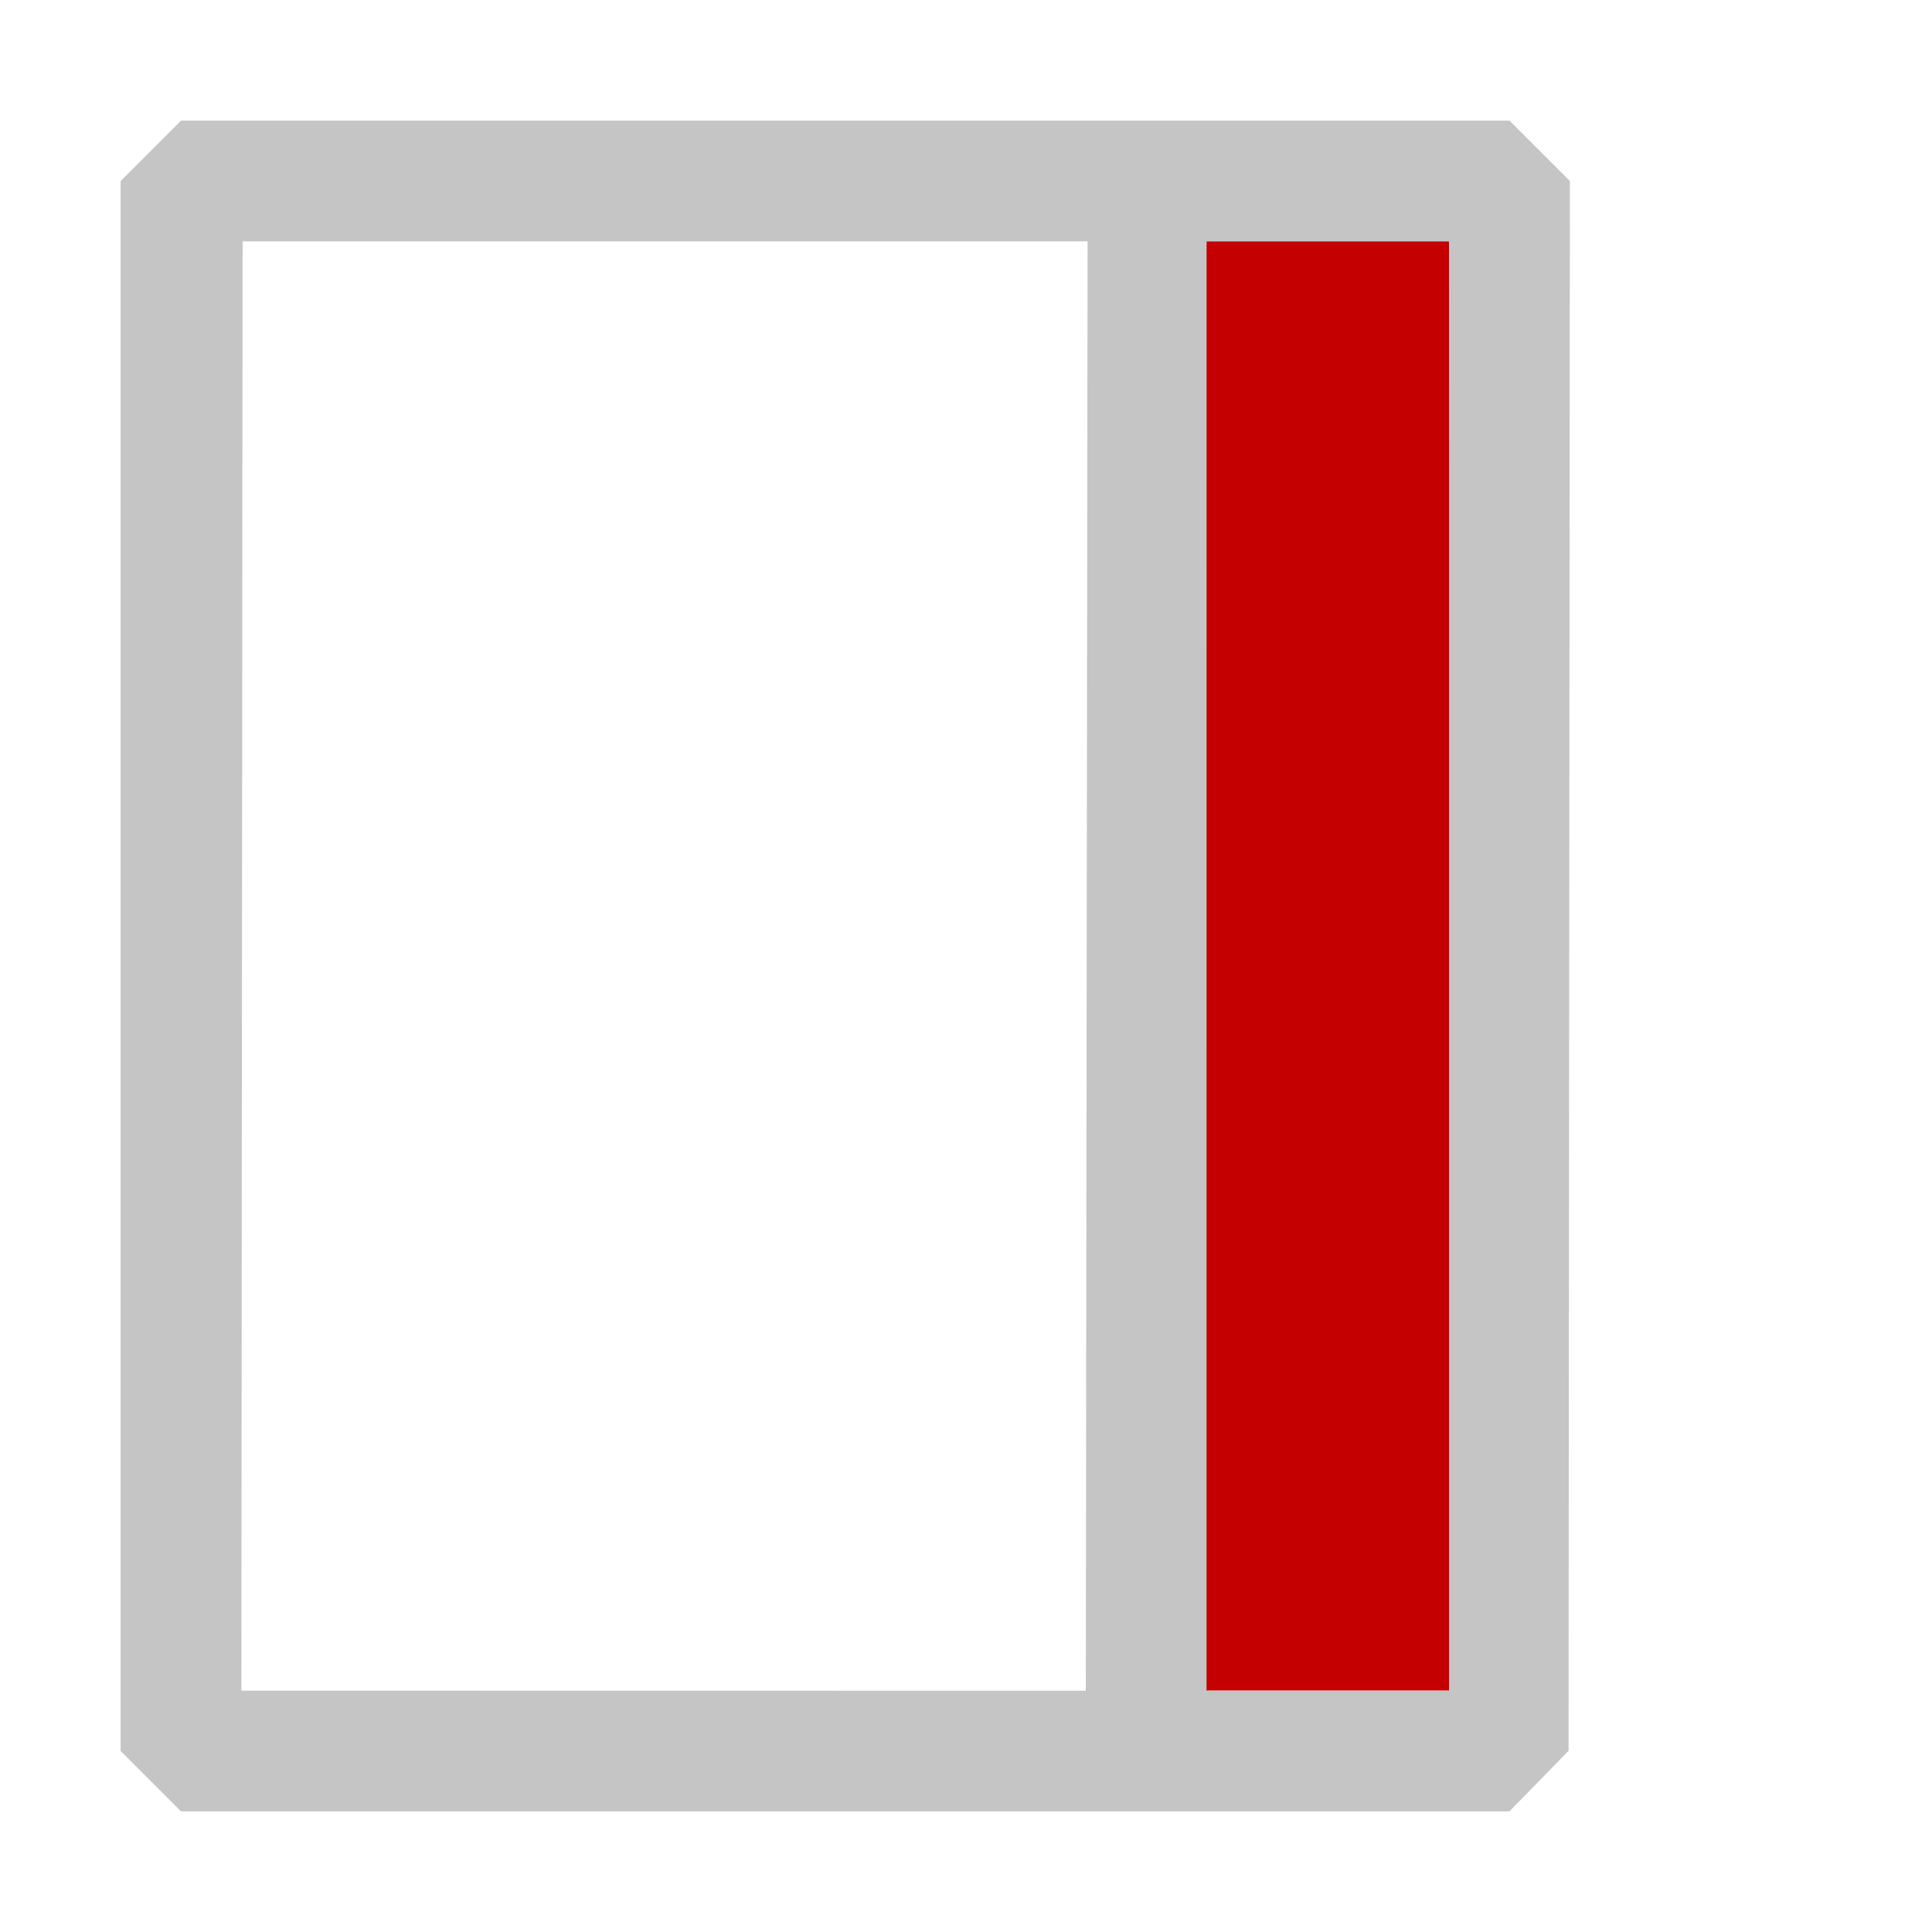
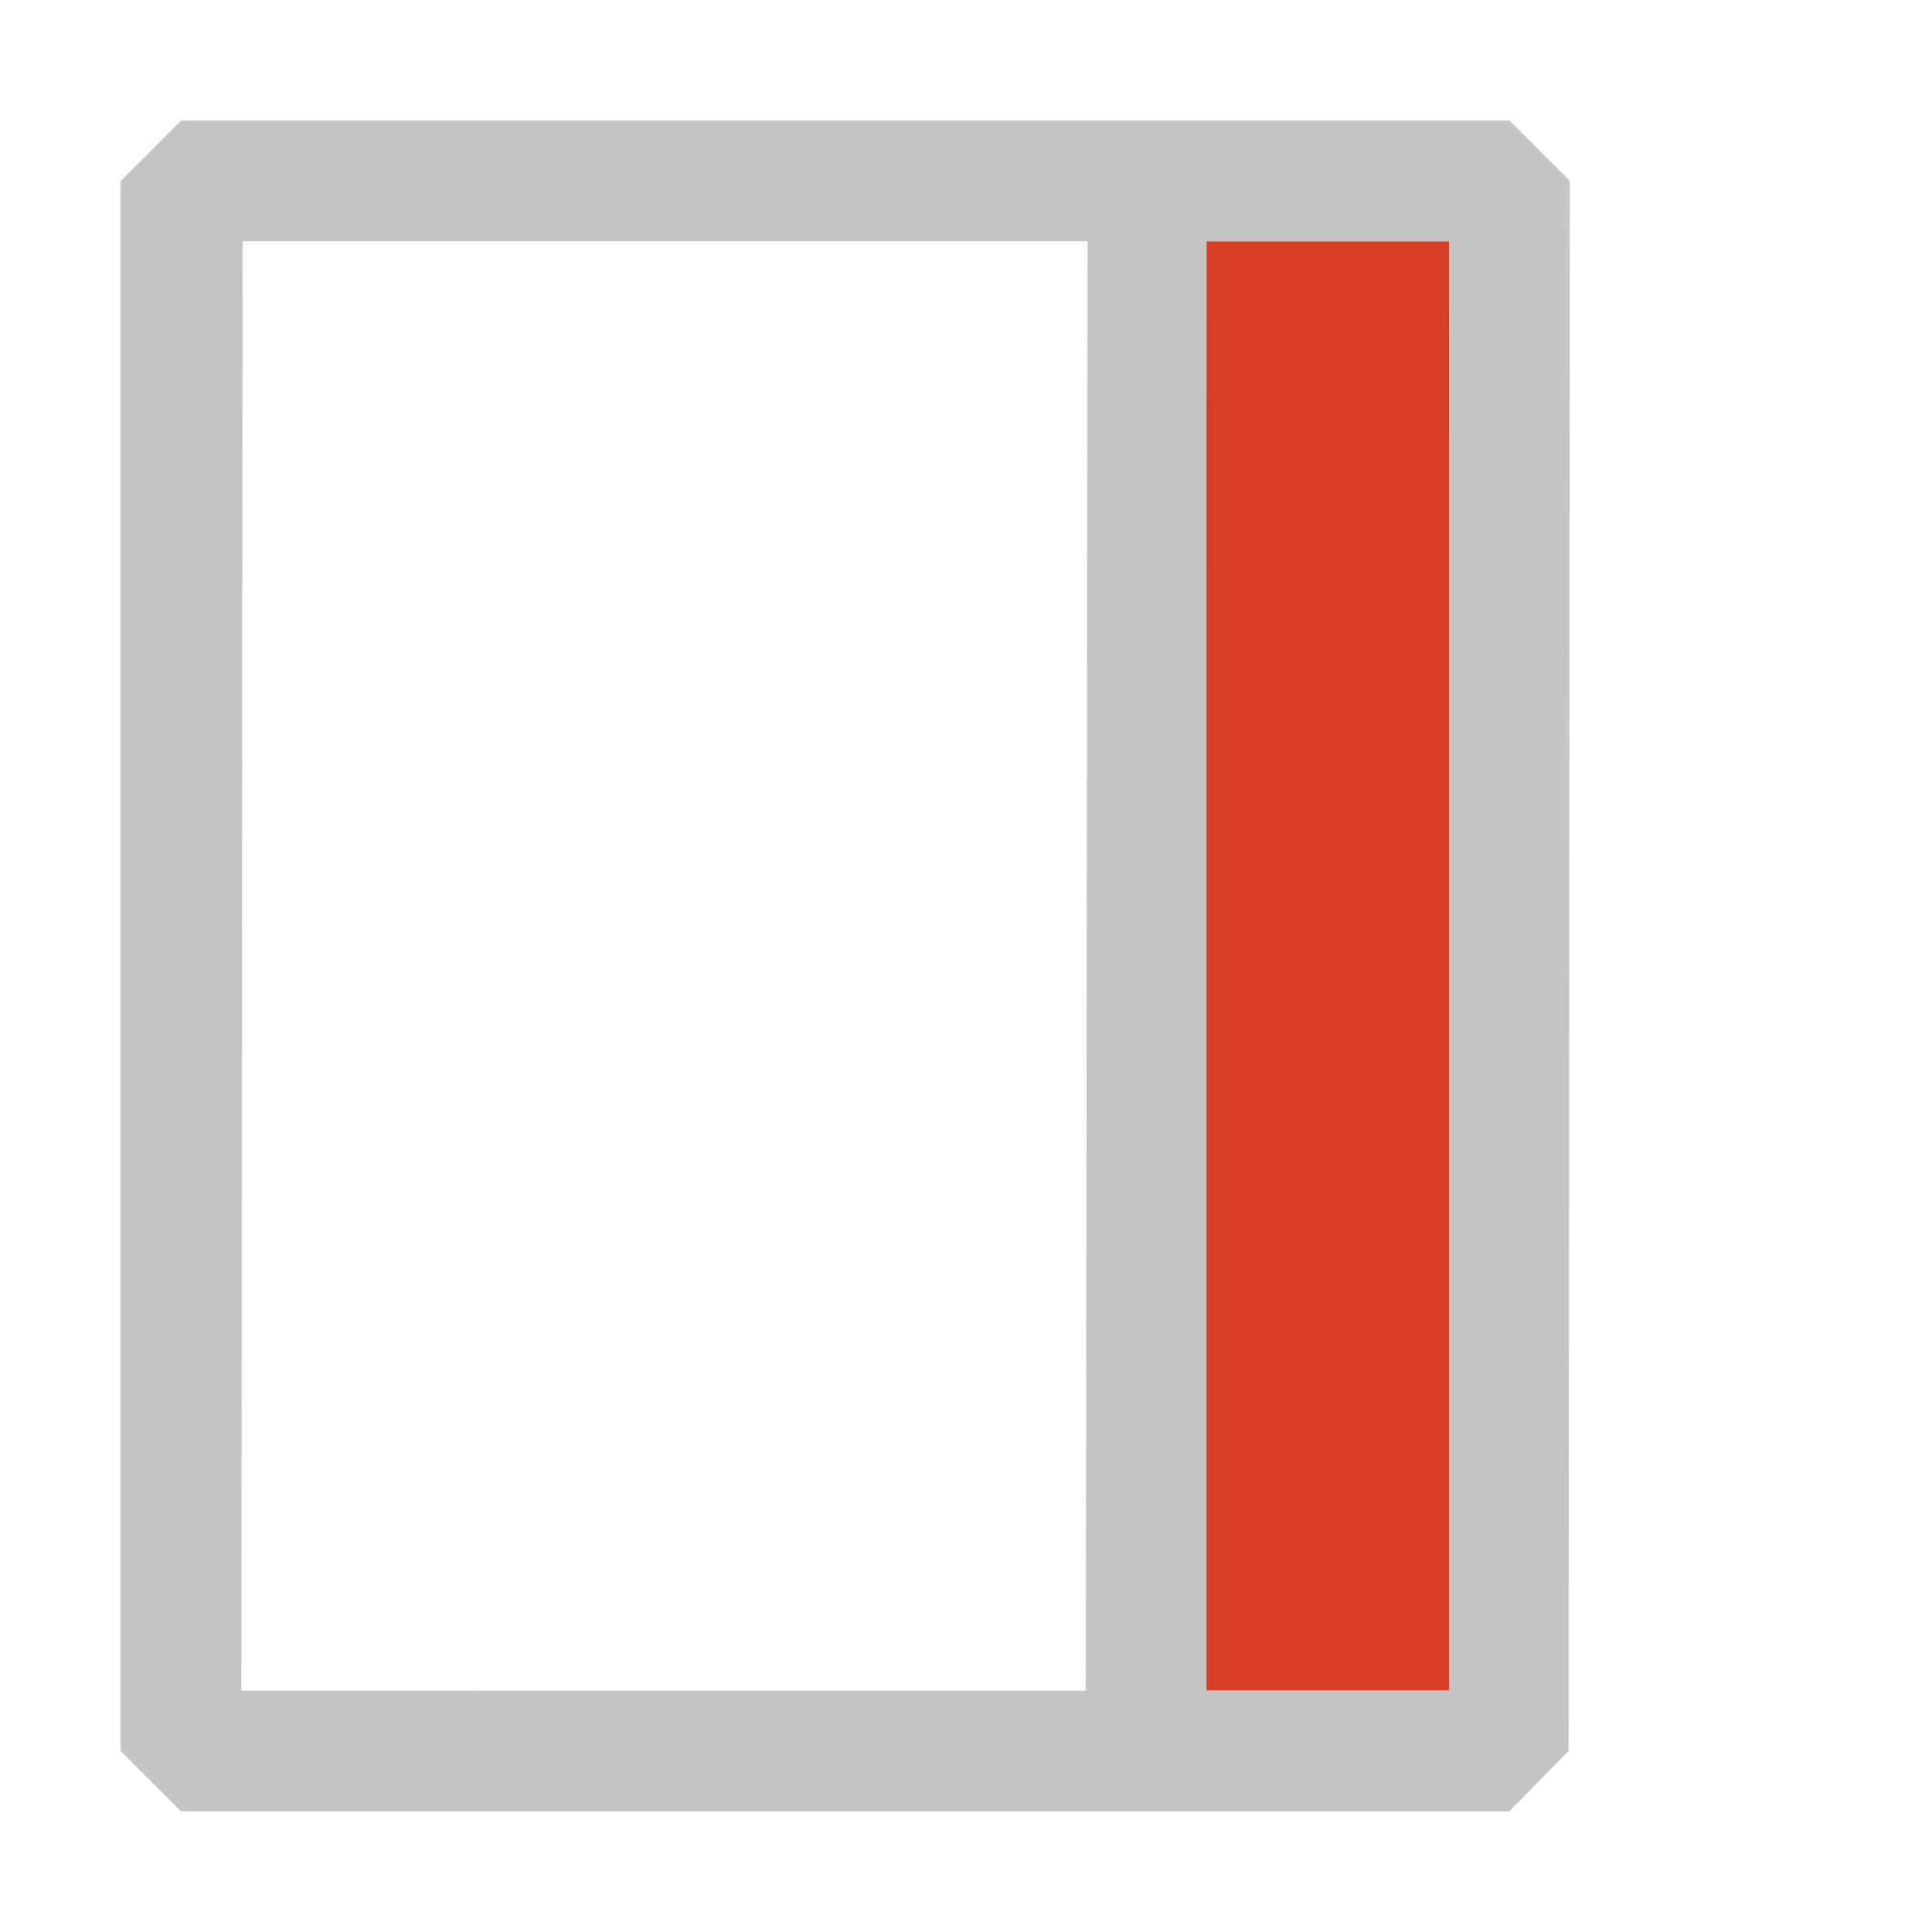
<svg xmlns="http://www.w3.org/2000/svg" width="16px" height="16px" viewBox="0 0 16 16" version="1.1" xml:space="preserve" style="fill-rule:evenodd;clip-rule:evenodd;stroke-linejoin:round;stroke-miterlimit:2;">
  <path d="M12.99,14.5L12.5,15.001L1.499,15.001L0.999,14.501L0.999,1.499L1.499,0.999L12.501,0.999L13.001,1.499L12.99,14.5ZM11.995,14.002L12.001,1.999L9.992,1.999L10,14.002L11.999,14.002L11.995,14.002ZM8.992,14.002L9.007,1.999L2.009,1.999L1.999,14.001L8.992,14.002Z" style="fill:rgb(197,197,197);" />
-   <rect x="9.992" y="1.999" width="2.008" height="12.001" style="fill:rgb(196,0,0);" />
+   <rect x="9.992" y="1.999" width="2.008" height="12.001" style="fill:rgb(214,63,38);" />
</svg>
